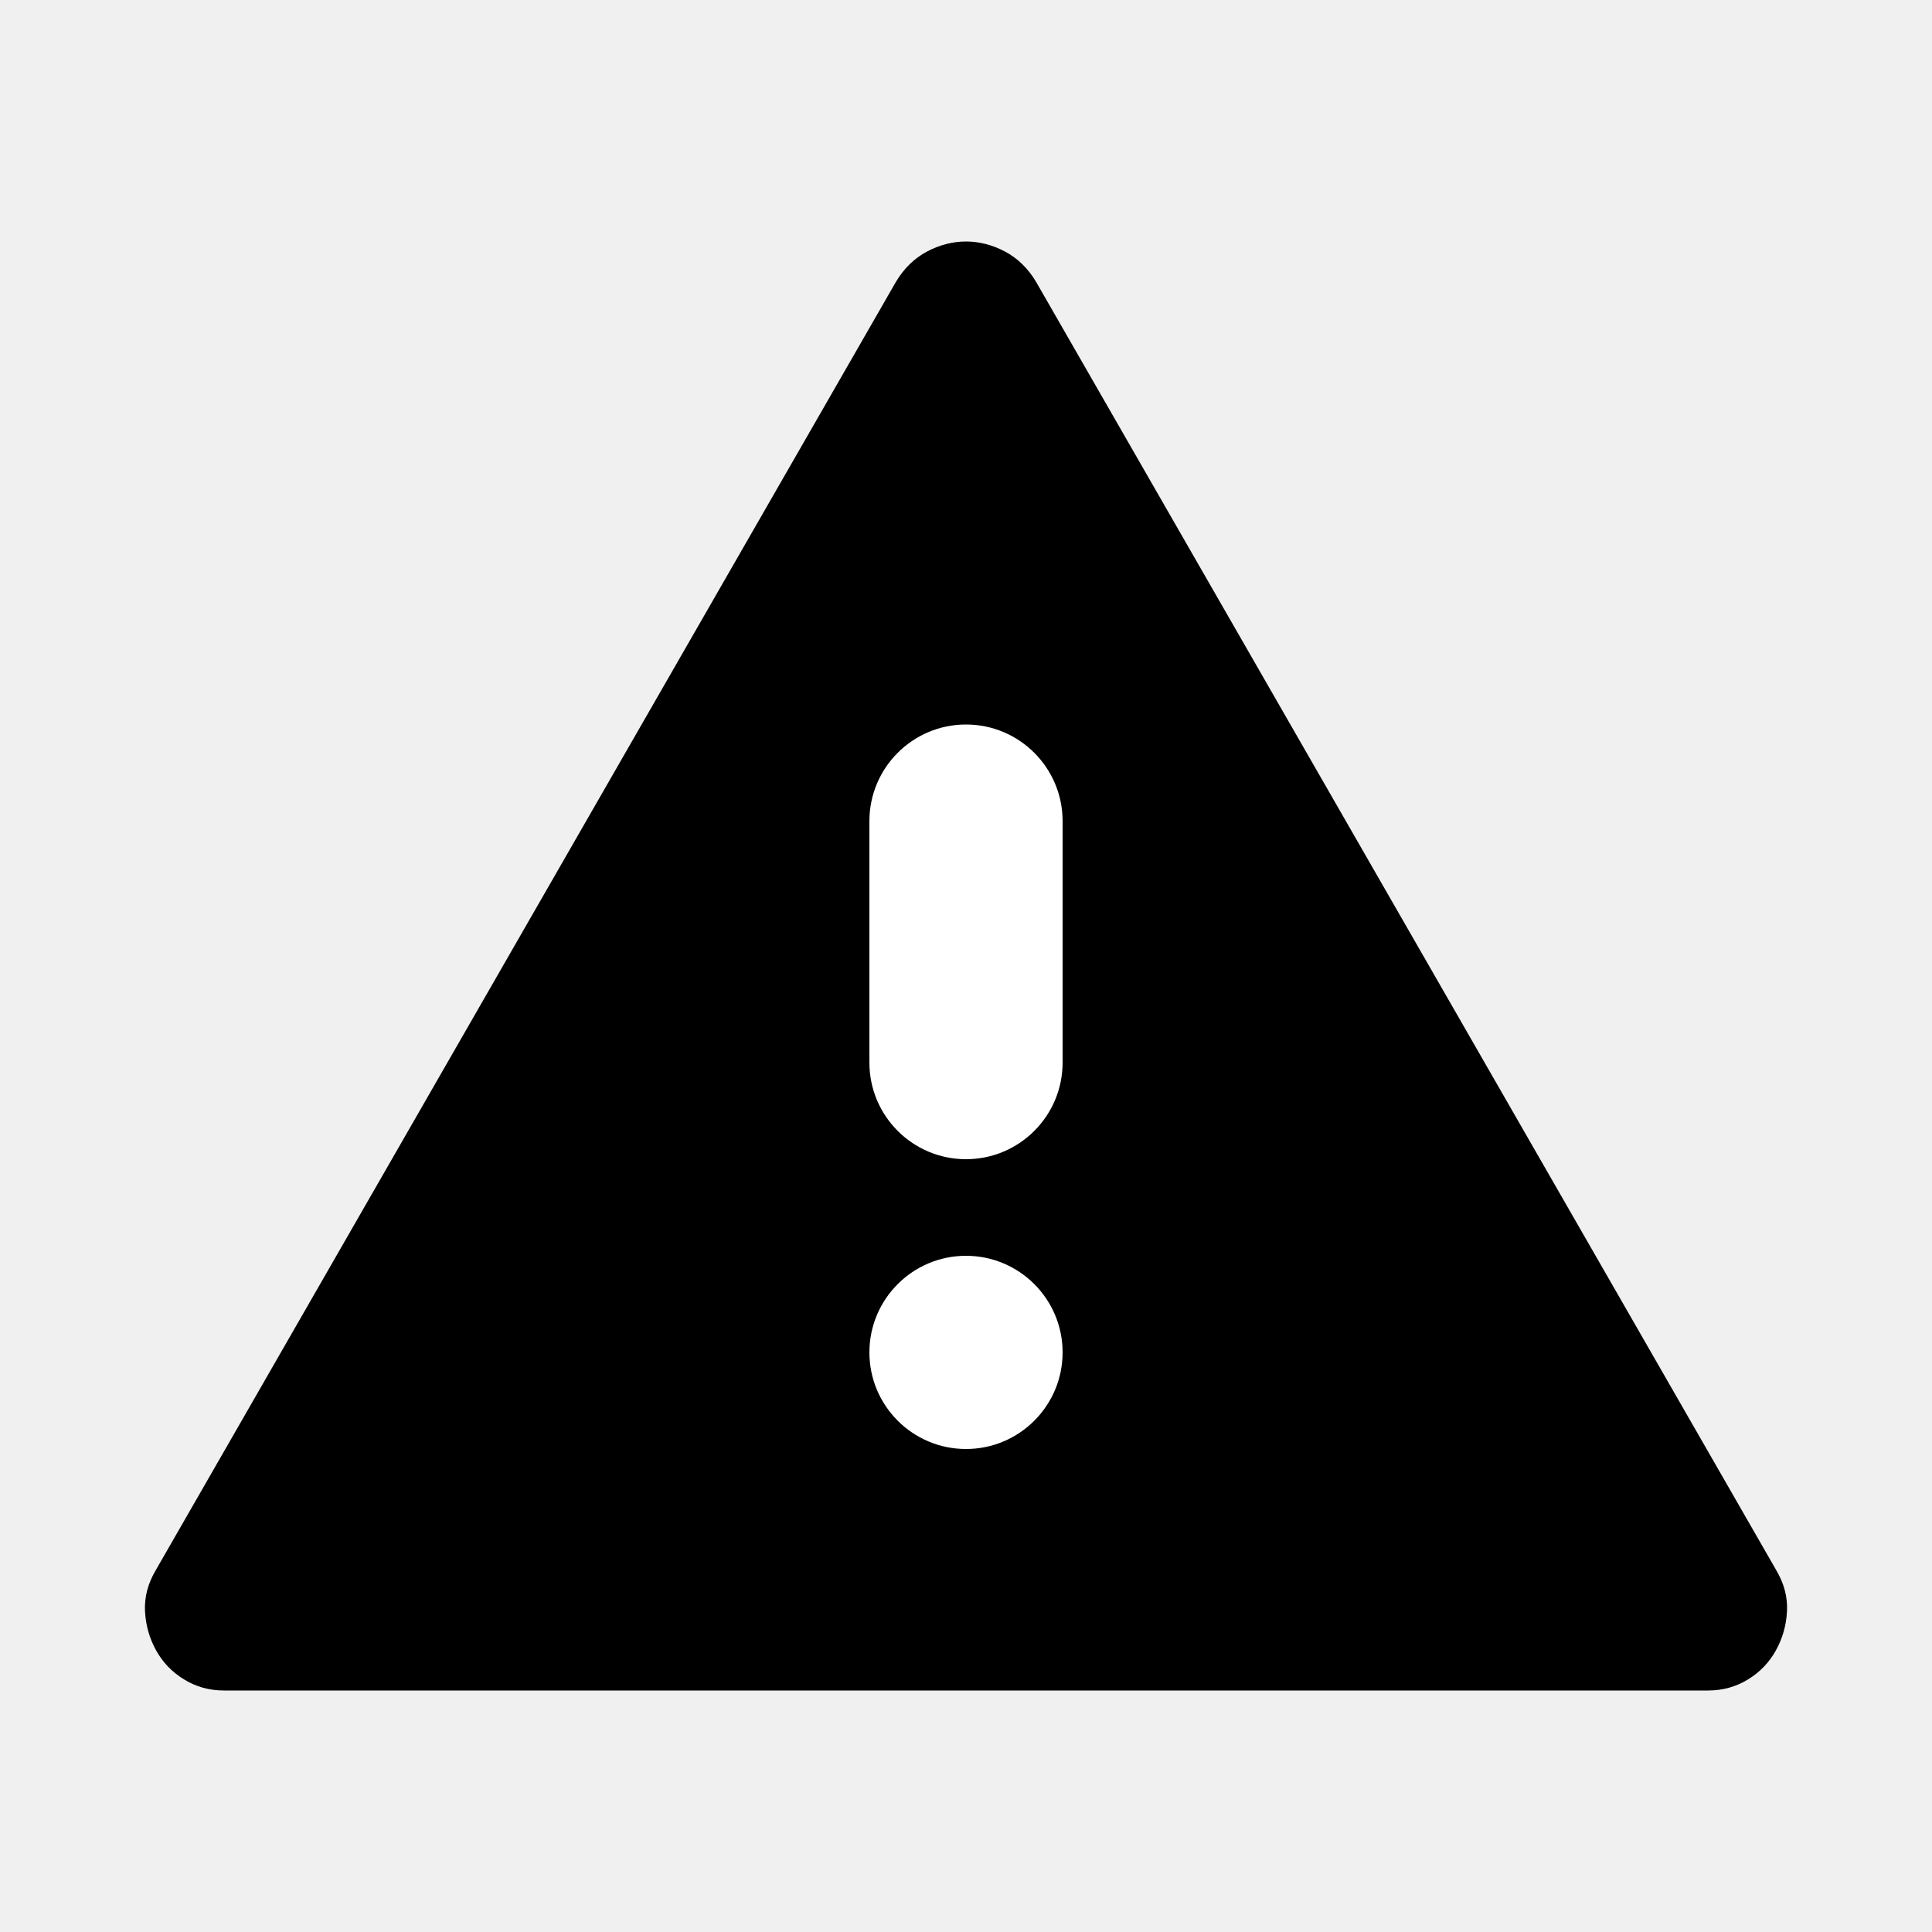
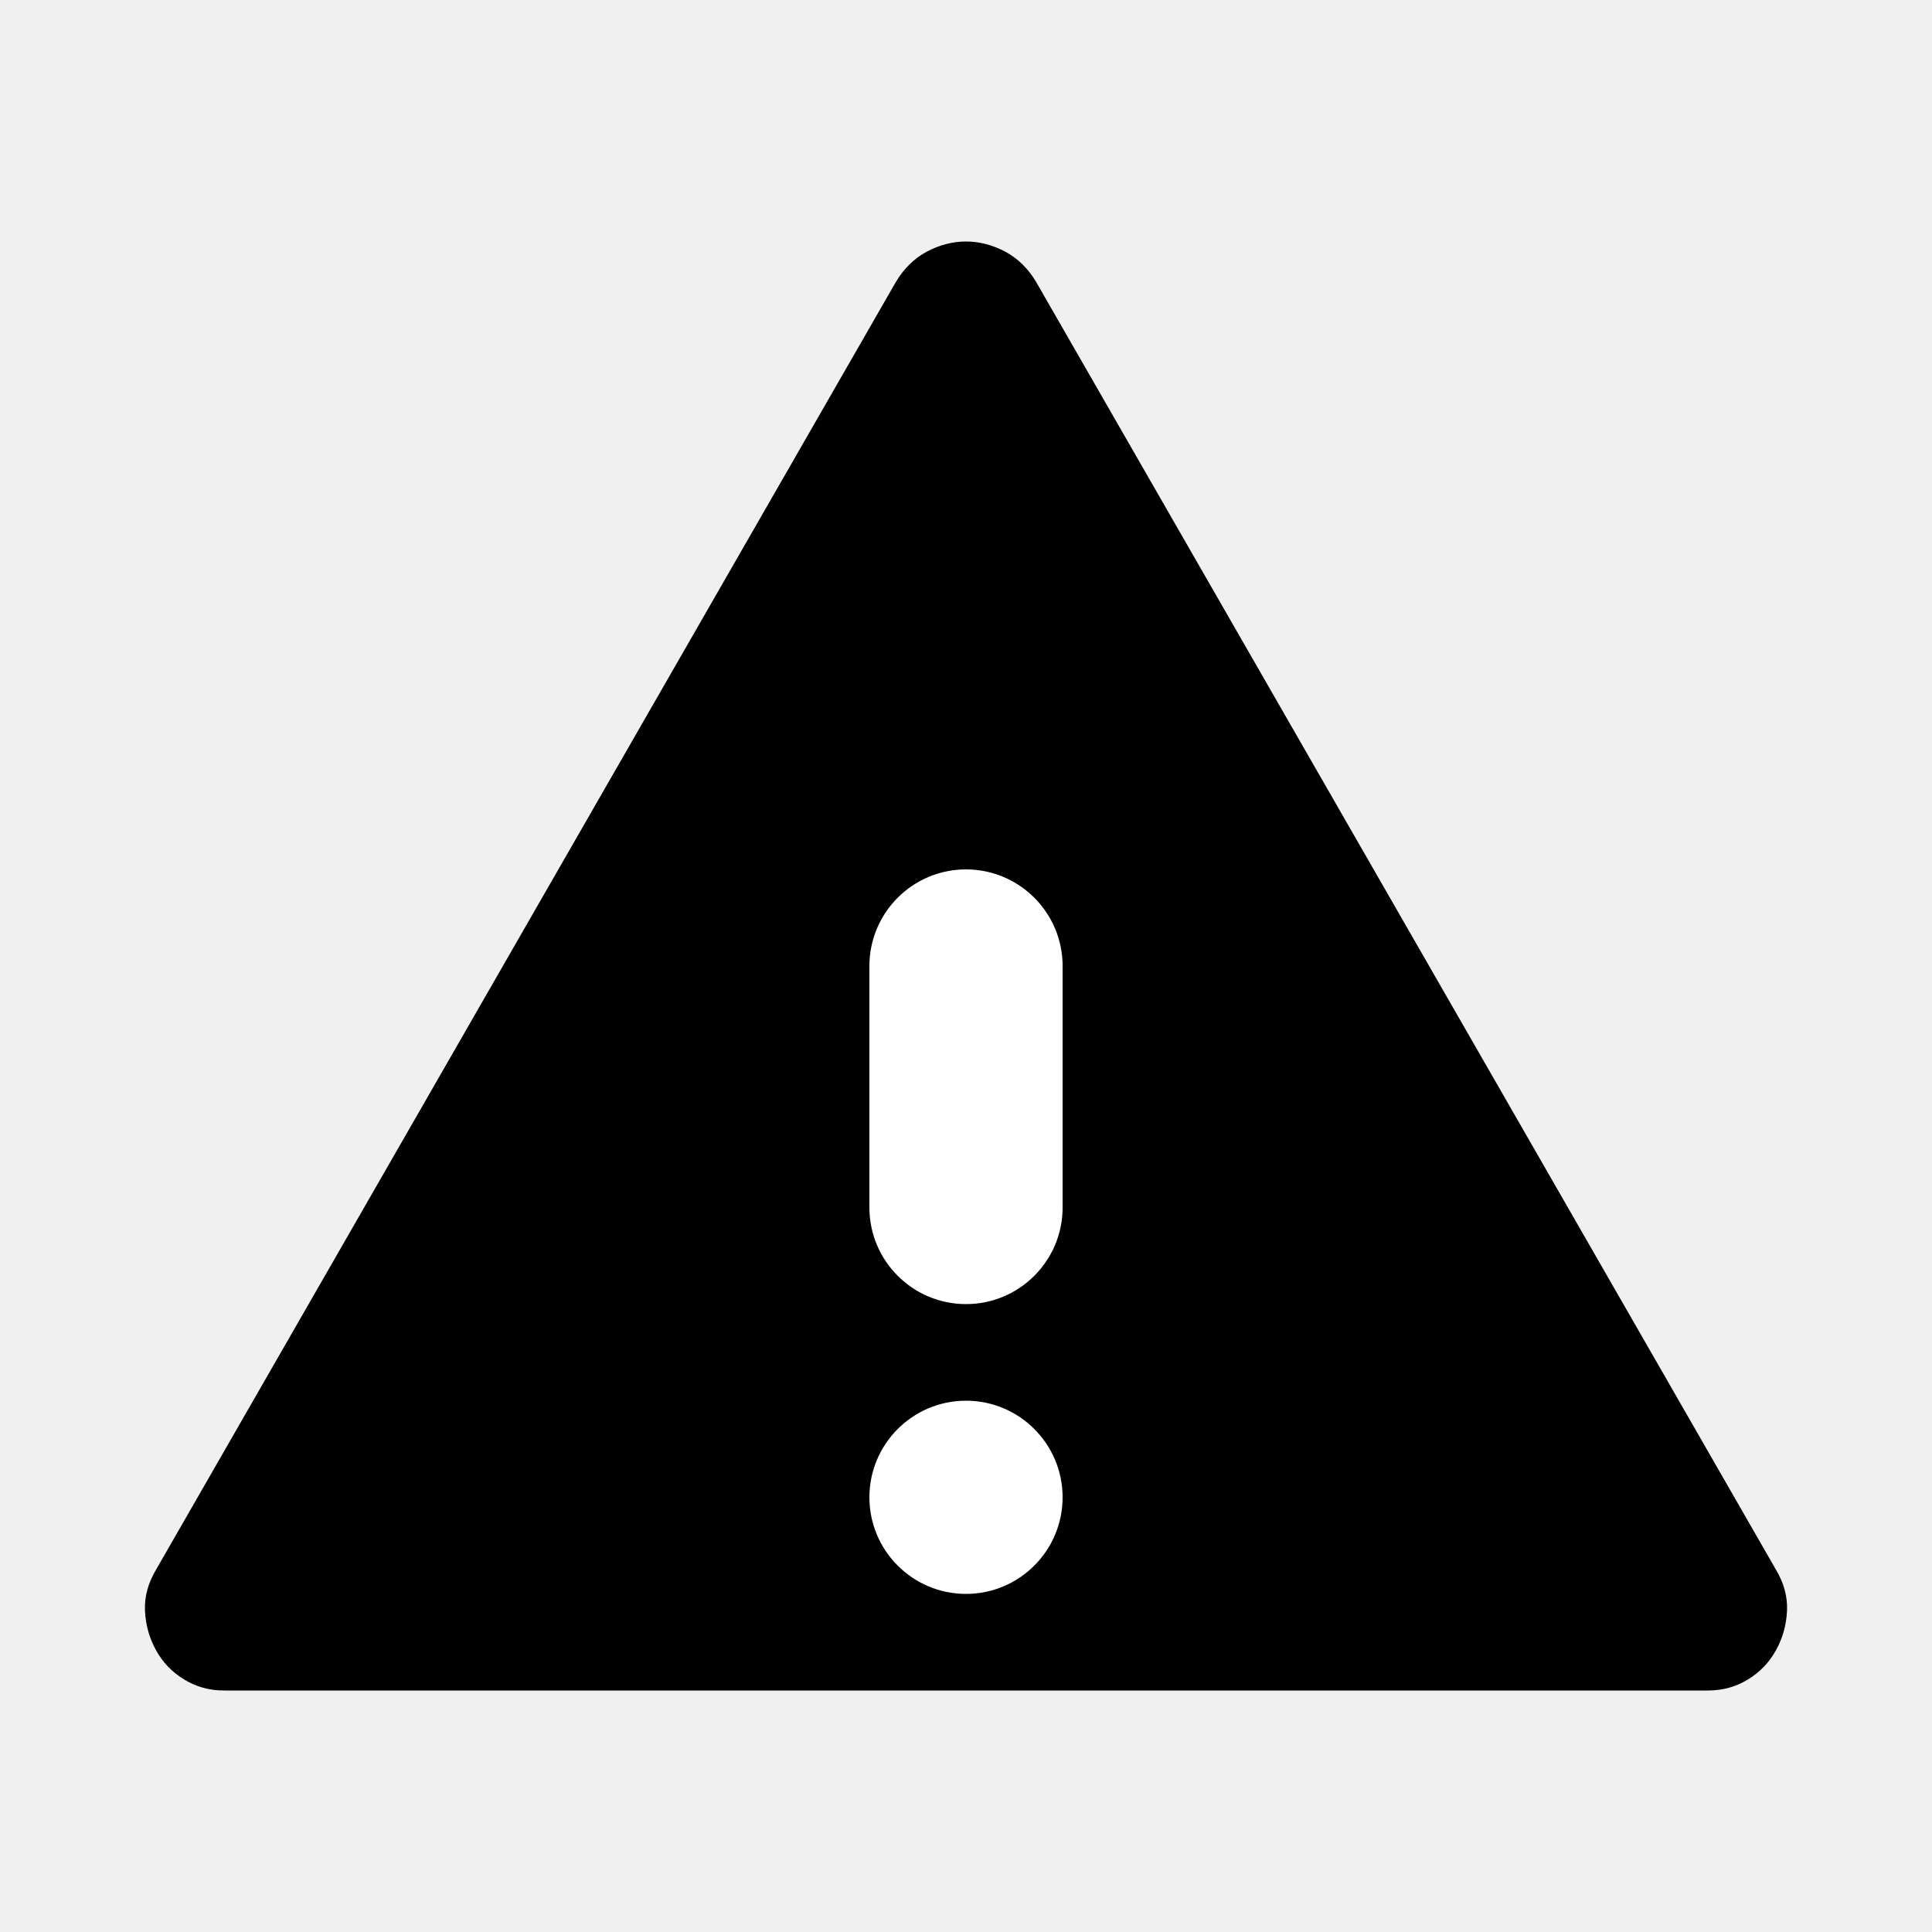
<svg xmlns="http://www.w3.org/2000/svg" width="20" height="20" viewBox="0 0 20 20" fill="none">
  <path d="M2.319 17.5C2.167 17.5 2.029 17.462 1.905 17.385C1.78 17.309 1.684 17.208 1.615 17.083C1.546 16.958 1.508 16.823 1.501 16.677C1.494 16.531 1.532 16.389 1.615 16.25L9.275 2.917C9.358 2.778 9.465 2.674 9.596 2.604C9.727 2.535 9.862 2.5 10 2.5C10.138 2.5 10.273 2.535 10.404 2.604C10.535 2.674 10.642 2.778 10.725 2.917L18.385 16.25C18.468 16.389 18.506 16.531 18.499 16.677C18.492 16.823 18.454 16.958 18.385 17.083C18.316 17.208 18.22 17.309 18.096 17.385C17.971 17.462 17.833 17.5 17.681 17.5H2.319Z" fill="currentColor" />
-   <path d="M10 7.5C9.448 7.5 9 7.948 9 8.5V11C9 11.552 9.448 12 10 12C10.552 12 11 11.552 11 11V8.5C11 7.948 10.552 7.5 10 7.5Z" fill="white" />
-   <path d="M10 13C9.448 13 9 13.448 9 14C9 14.552 9.448 15 10 15C10.552 15 11 14.552 11 14C11 13.448 10.552 13 10 13Z" fill="white" />
+   <path d="M10 9C9.448 9 9 9.448 9 10V12.5C9 13.052 9.448 13.5 10 13.5C10.552 13.5 11 13.052 11 12.5V10C11 9.448 10.552 9 10 9Z" fill="white" />
+   <path d="M10 14.5C9.448 14.5 9 14.948 9 15.5C9 16.052 9.448 16.5 10 16.5C10.552 16.5 11 16.052 11 15.5C11 14.948 10.552 14.5 10 14.5Z" fill="white" />
</svg>
